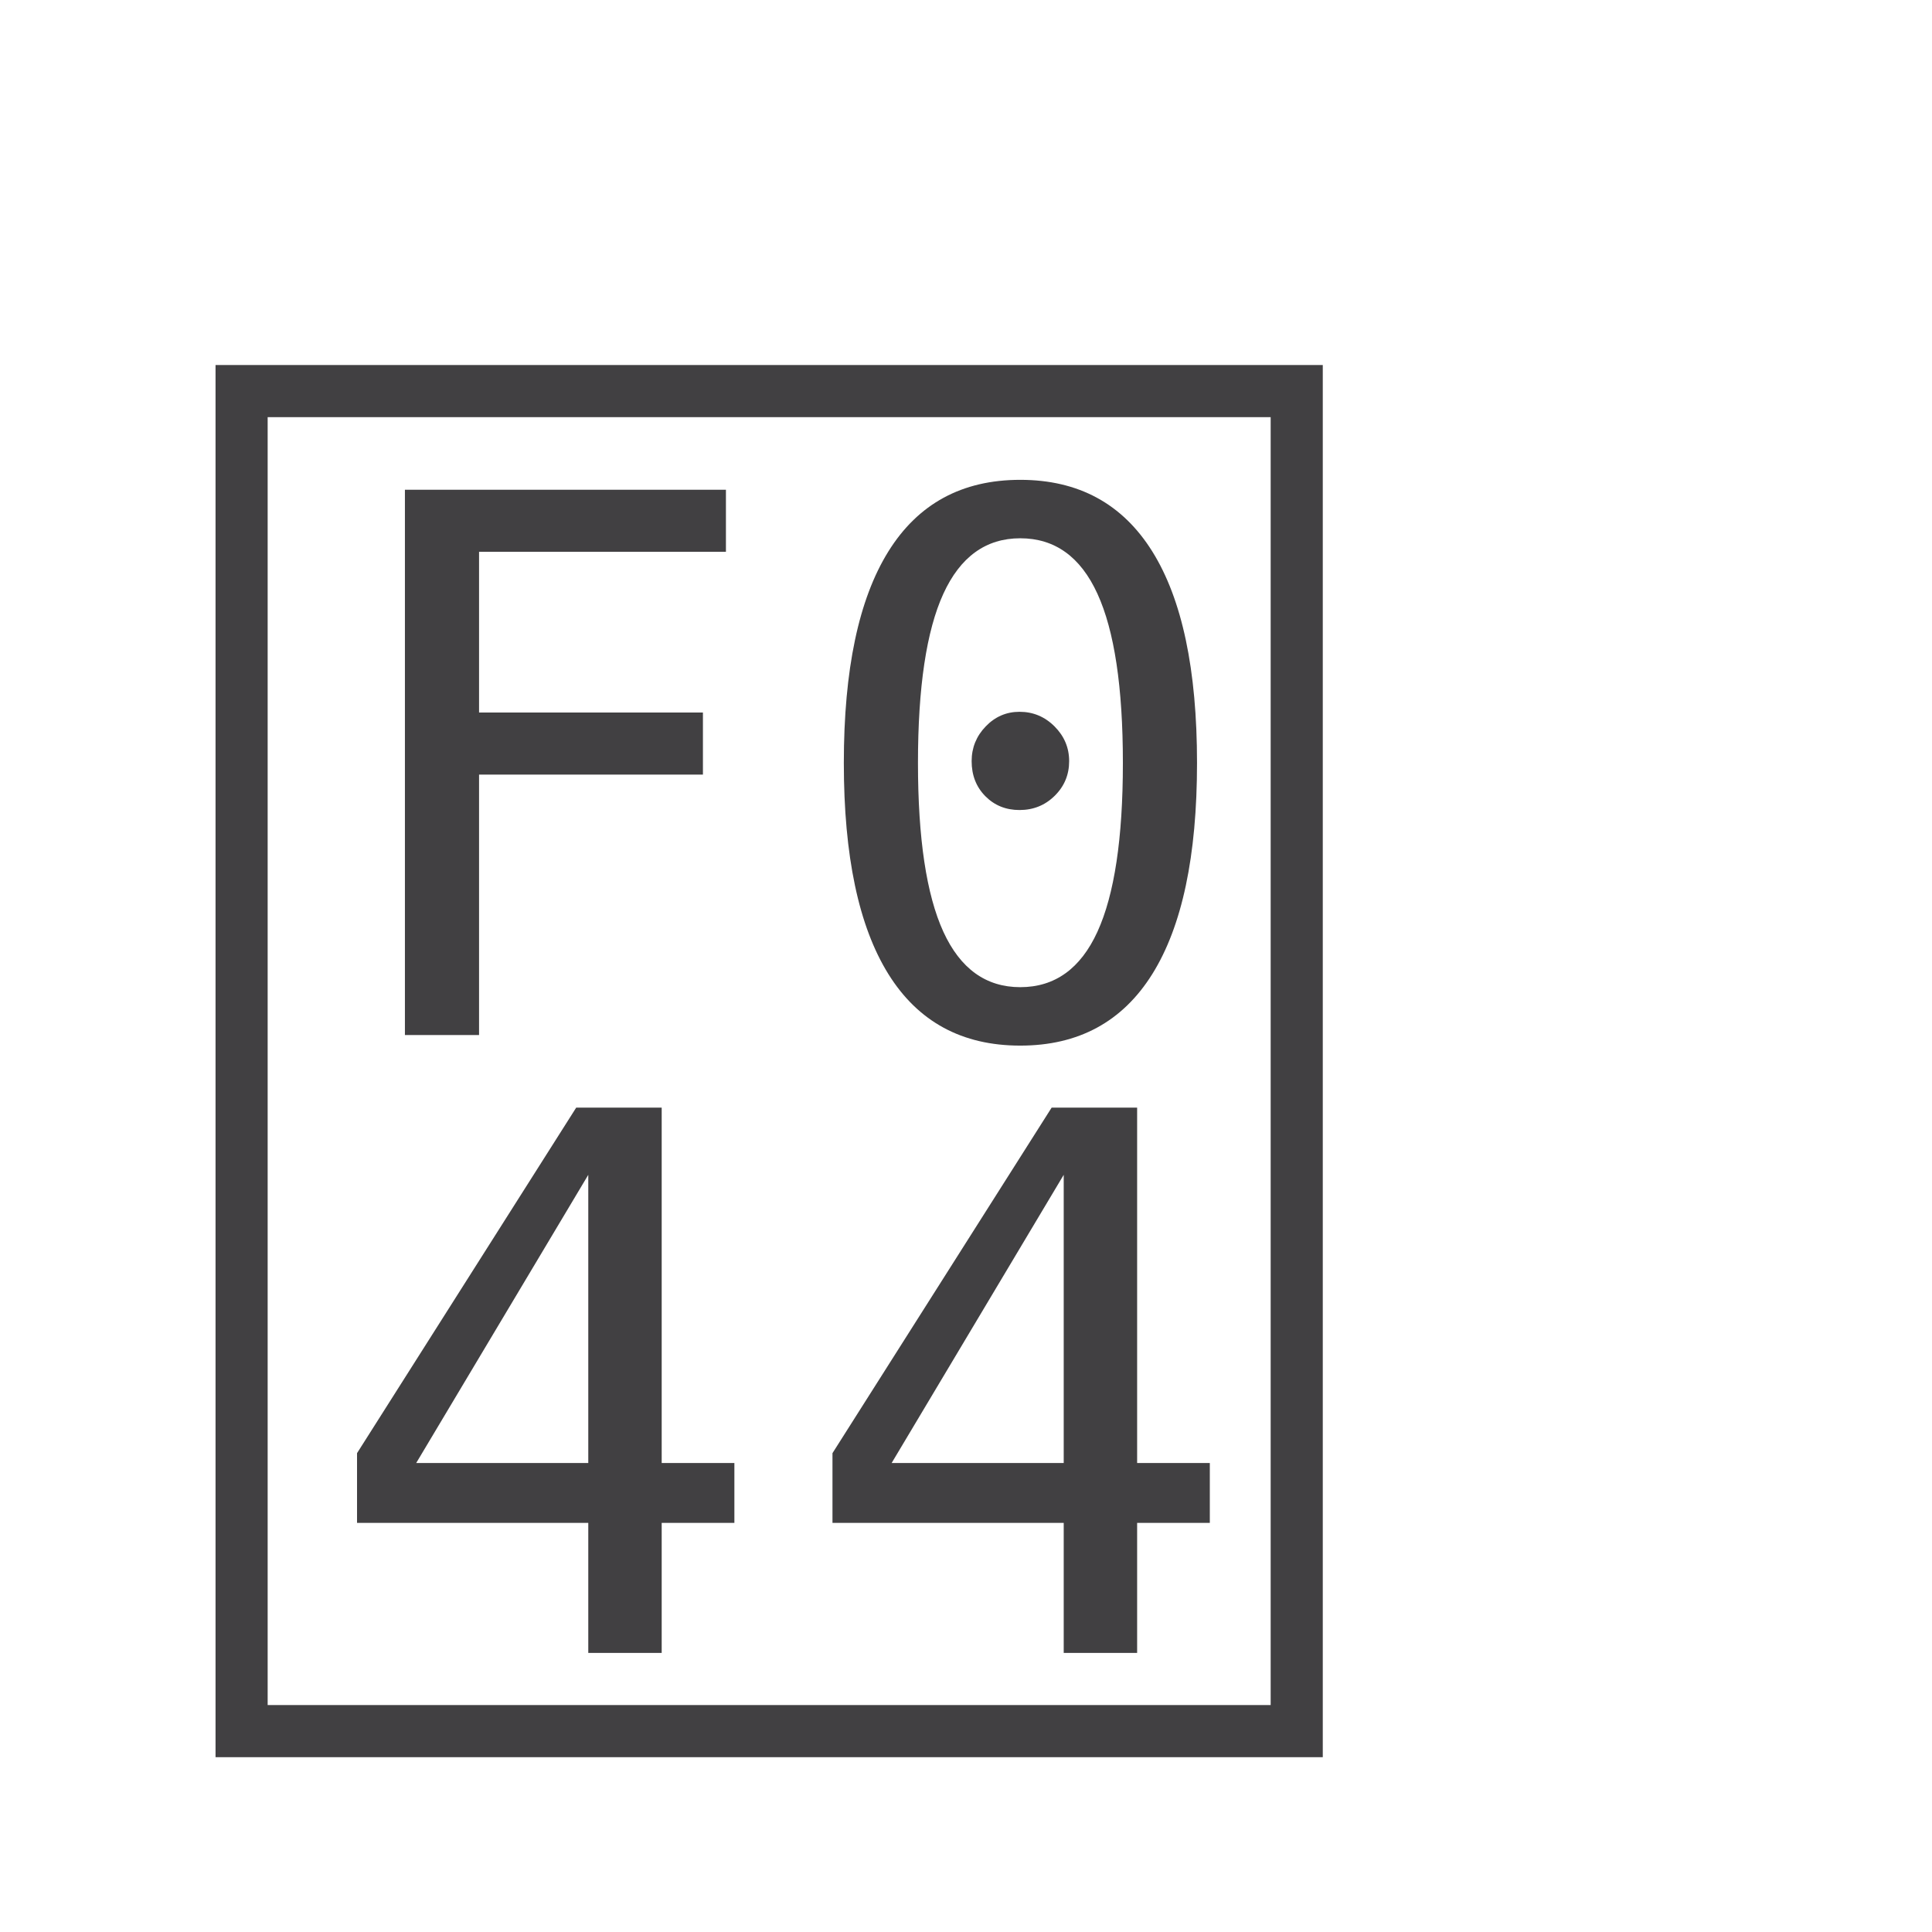
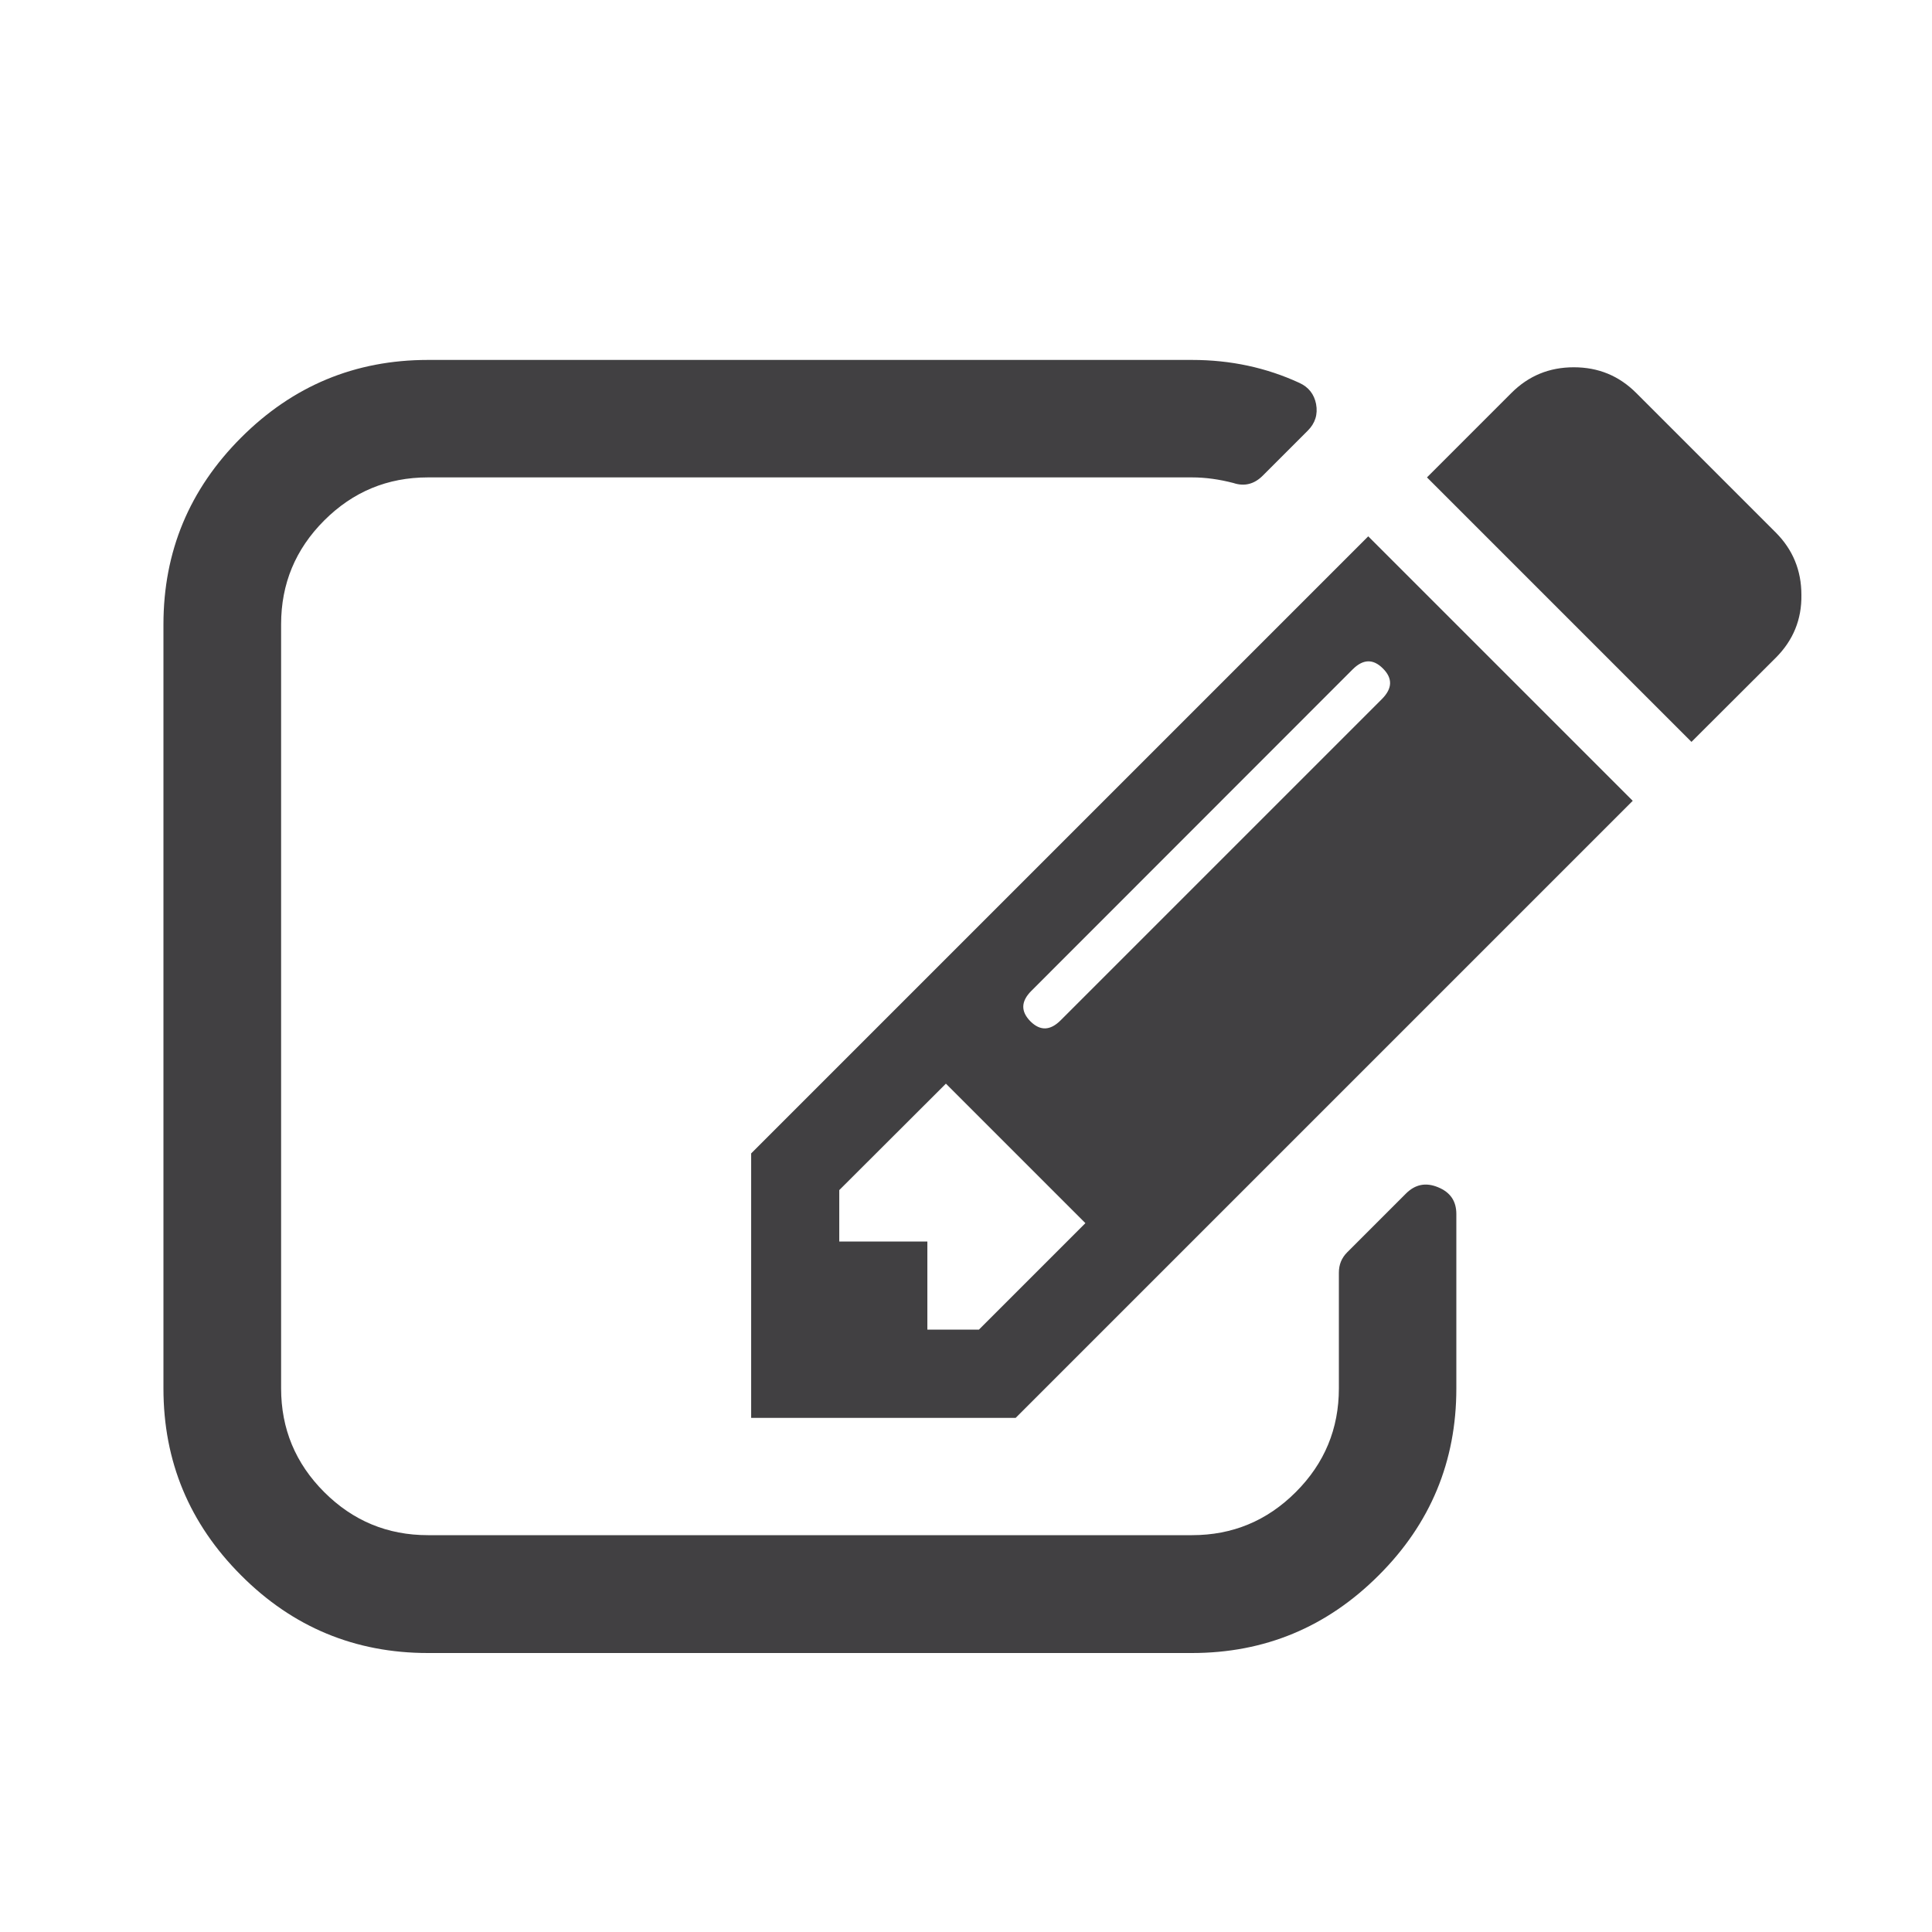
- <svg xmlns="http://www.w3.org/2000/svg" version="1.1" id="Layer_1" x="0px" y="0px" viewBox="0 0 500 500" enable-background="new 0 0 500 500" xml:space="preserve">
-   <text transform="matrix(1 0 0 1 42.292 427.7791)" fill="#414042" font-family="'FontAwesome'" font-size="425.889"></text>
+ <svg xmlns="http://www.w3.org/2000/svg" version="1.1" id="Layer_1" x="0px" y="0px" width="1000px" height="1000px" viewBox="0 0 1000 1000" enable-background="new 0 0 1000 1000" xml:space="preserve">
+   <g enable-background="new    ">
+     <path fill="#414042" d="M753.8,628.4v90.3c0,37.7-13.4,70-40.2,96.7c-26.8,26.8-59,40.2-96.7,40.2H221.5c-37.7,0-70-13.4-96.7-40.2   c-26.8-26.8-40.2-59-40.2-96.7V323.2c0-37.7,13.4-69.9,40.2-96.7c26.8-26.8,59-40.2,96.7-40.2h395.5c20,0,38.5,4,55.6,11.9   c4.8,2.2,7.6,5.9,8.6,10.9c1,5.4-0.5,10-4.3,13.8l-23.3,23.3c-4.4,4.4-9.5,5.7-15.2,3.8c-7.3-1.9-14.4-2.9-21.4-2.9H221.5   c-20.9,0-38.8,7.4-53.7,22.3c-14.9,14.9-22.3,32.8-22.3,53.7v395.5c0,20.9,7.4,38.8,22.3,53.7c14.9,14.9,32.8,22.3,53.7,22.3h395.5   c20.9,0,38.8-7.4,53.7-22.3c14.9-14.9,22.3-32.8,22.3-53.7v-59.9c0-4.1,1.4-7.6,4.3-10.5l30.4-30.4c4.8-4.8,10.3-5.9,16.6-3.3   C750.7,617.1,753.8,621.7,753.8,628.4z M708.2,277.6l136.9,136.9L525.7,733.9H388.8V597L708.2,277.6z M506.7,688.2l55.1-55.1   l-72.2-72.2L434.4,616v26.6h45.6v45.6H506.7z M715.8,346c-5.1-5.1-10.3-4.9-15.7,0.5L533.8,512.9c-5.4,5.4-5.5,10.6-0.5,15.7   c5.1,5.1,10.3,4.9,15.7-0.5l166.4-166.4C720.7,356.3,720.9,351.1,715.8,346z M919.3,340.3L875.5,384L738.6,247.1l43.7-43.7   c8.9-8.9,19.6-13.3,32.3-13.3c12.7,0,23.4,4.4,32.3,13.3l72.2,72.2c8.9,8.9,13.3,19.7,13.3,32.3   C932.6,320.7,928.1,331.4,919.3,340.3z" />
+   </g>
</svg>
